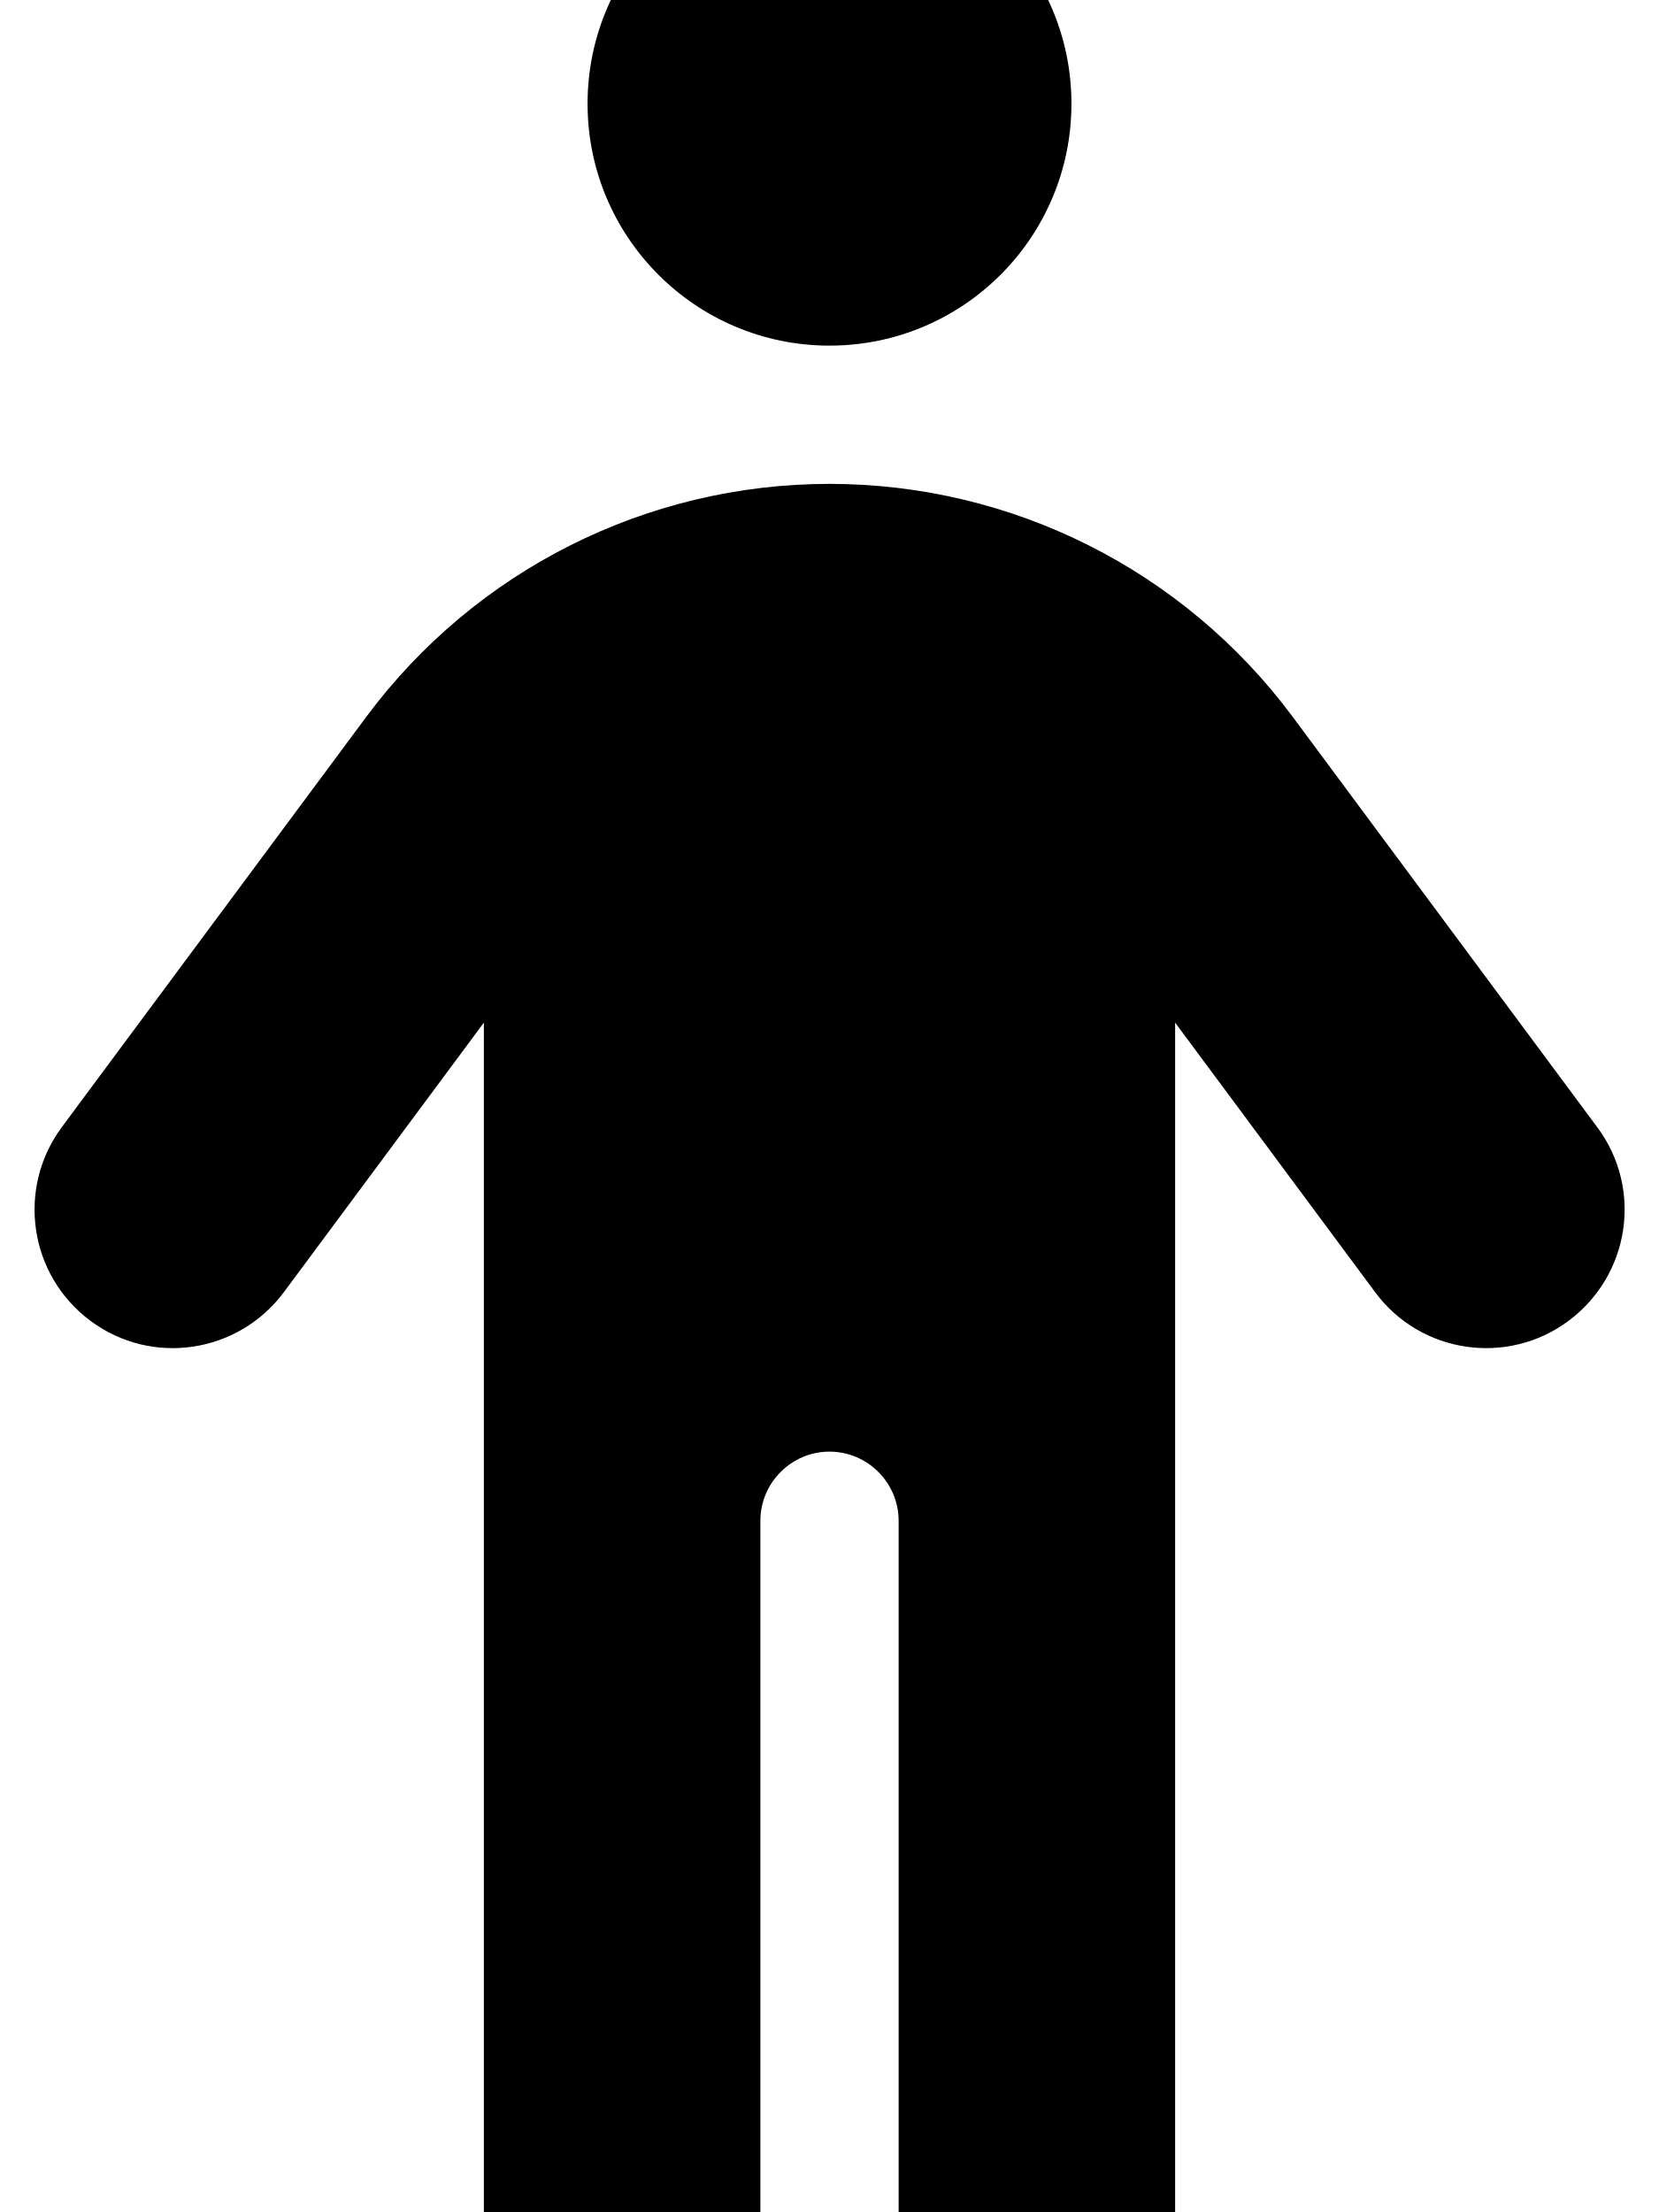
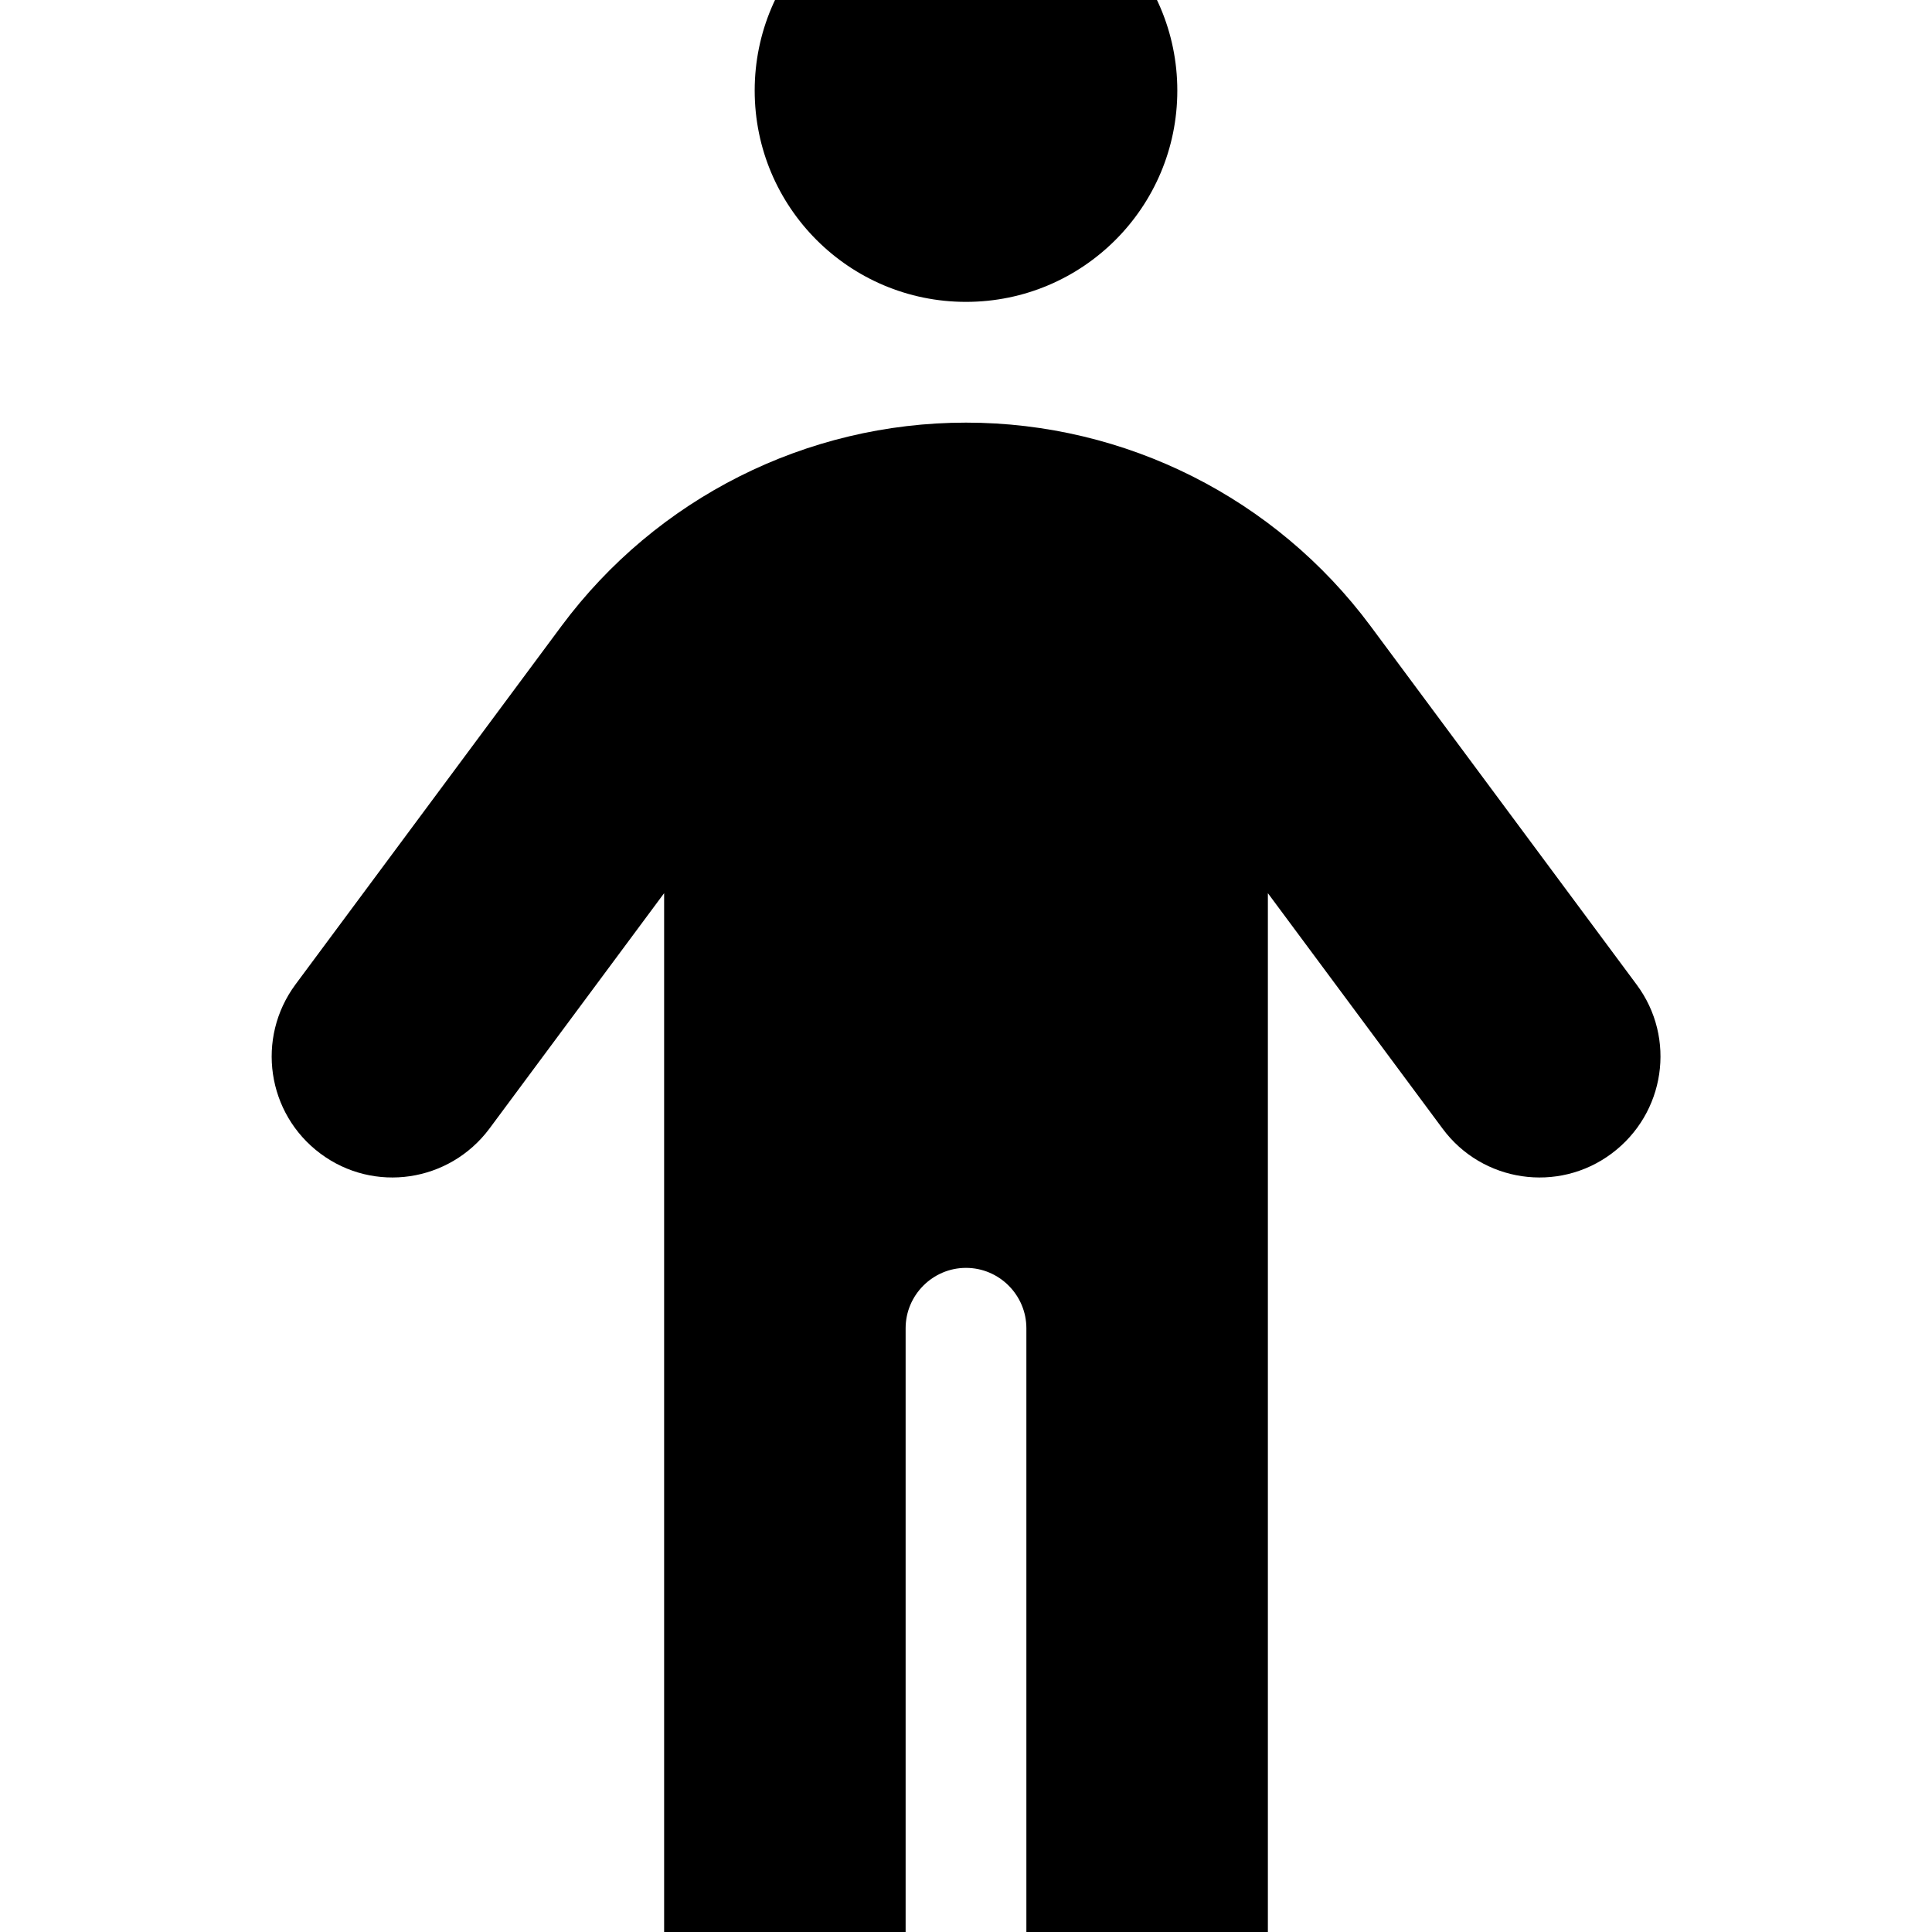
- <svg xmlns="http://www.w3.org/2000/svg" width="384" height="512" data-prefix="fas" data-icon="person" class="svg-inline--fa fa-person TextFromServerFontawesomeIcon" role="img" viewBox="0 0 384 512" aria-hidden="true">
+ <svg xmlns="http://www.w3.org/2000/svg" width="1em" height="1em" data-prefix="fas" data-icon="person" class="svg-inline--fa fa-person TextFromServerFontawesomeIcon" role="img" viewBox="0 0 384 512" aria-hidden="true">
  <path fill="black" d="M248 24a56 56 0 1 0 -112 0 56 56 0 1 0 112 0zm24 212.7l46.3 62.4c10.5 14.2 30.6 17.2 44.8 6.6s17.2-30.6 6.6-44.8l-70.5-95C274 132 234.3 112 192 112s-82 20-107.2 53.9l-70.5 95c-10.5 14.2-7.6 34.2 6.6 44.8s34.2 7.6 44.8-6.6L112 236.7 112 512c0 17.7 14.3 32 32 32s32-14.3 32-32l0-160c0-8.8 7.2-16 16-16s16 7.2 16 16l0 160c0 17.7 14.3 32 32 32s32-14.3 32-32l0-275.3z" />
</svg>
